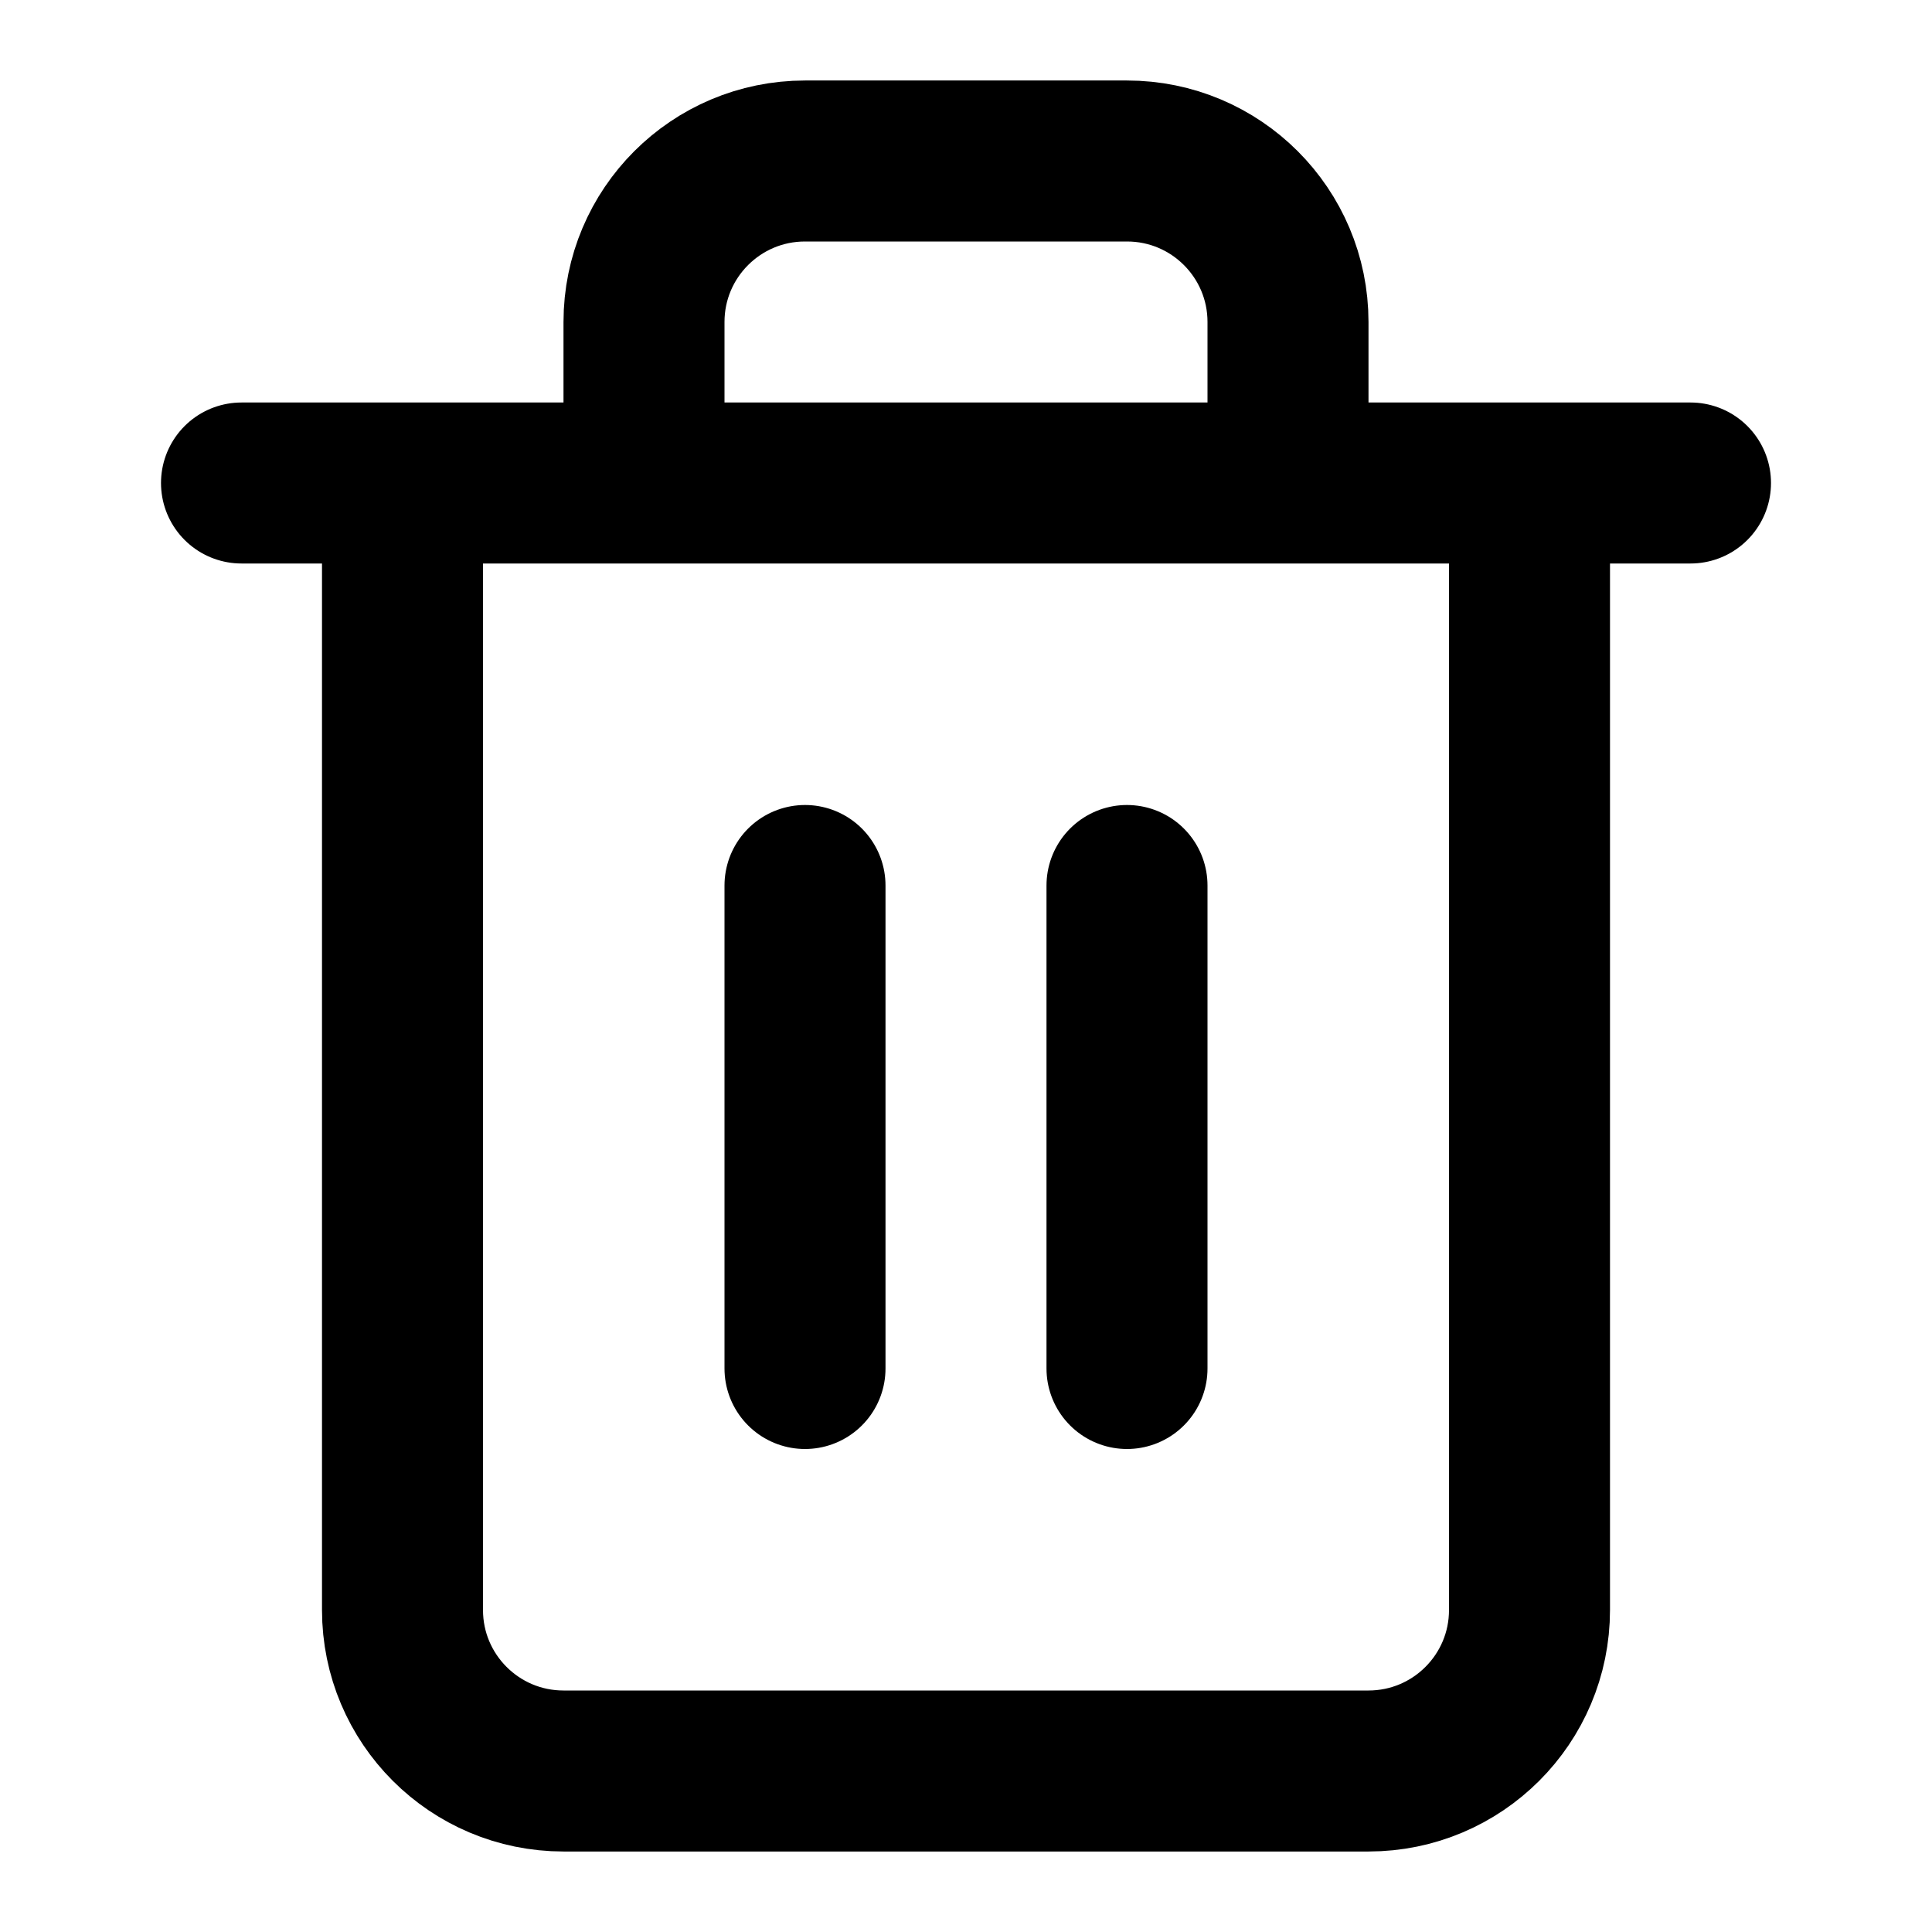
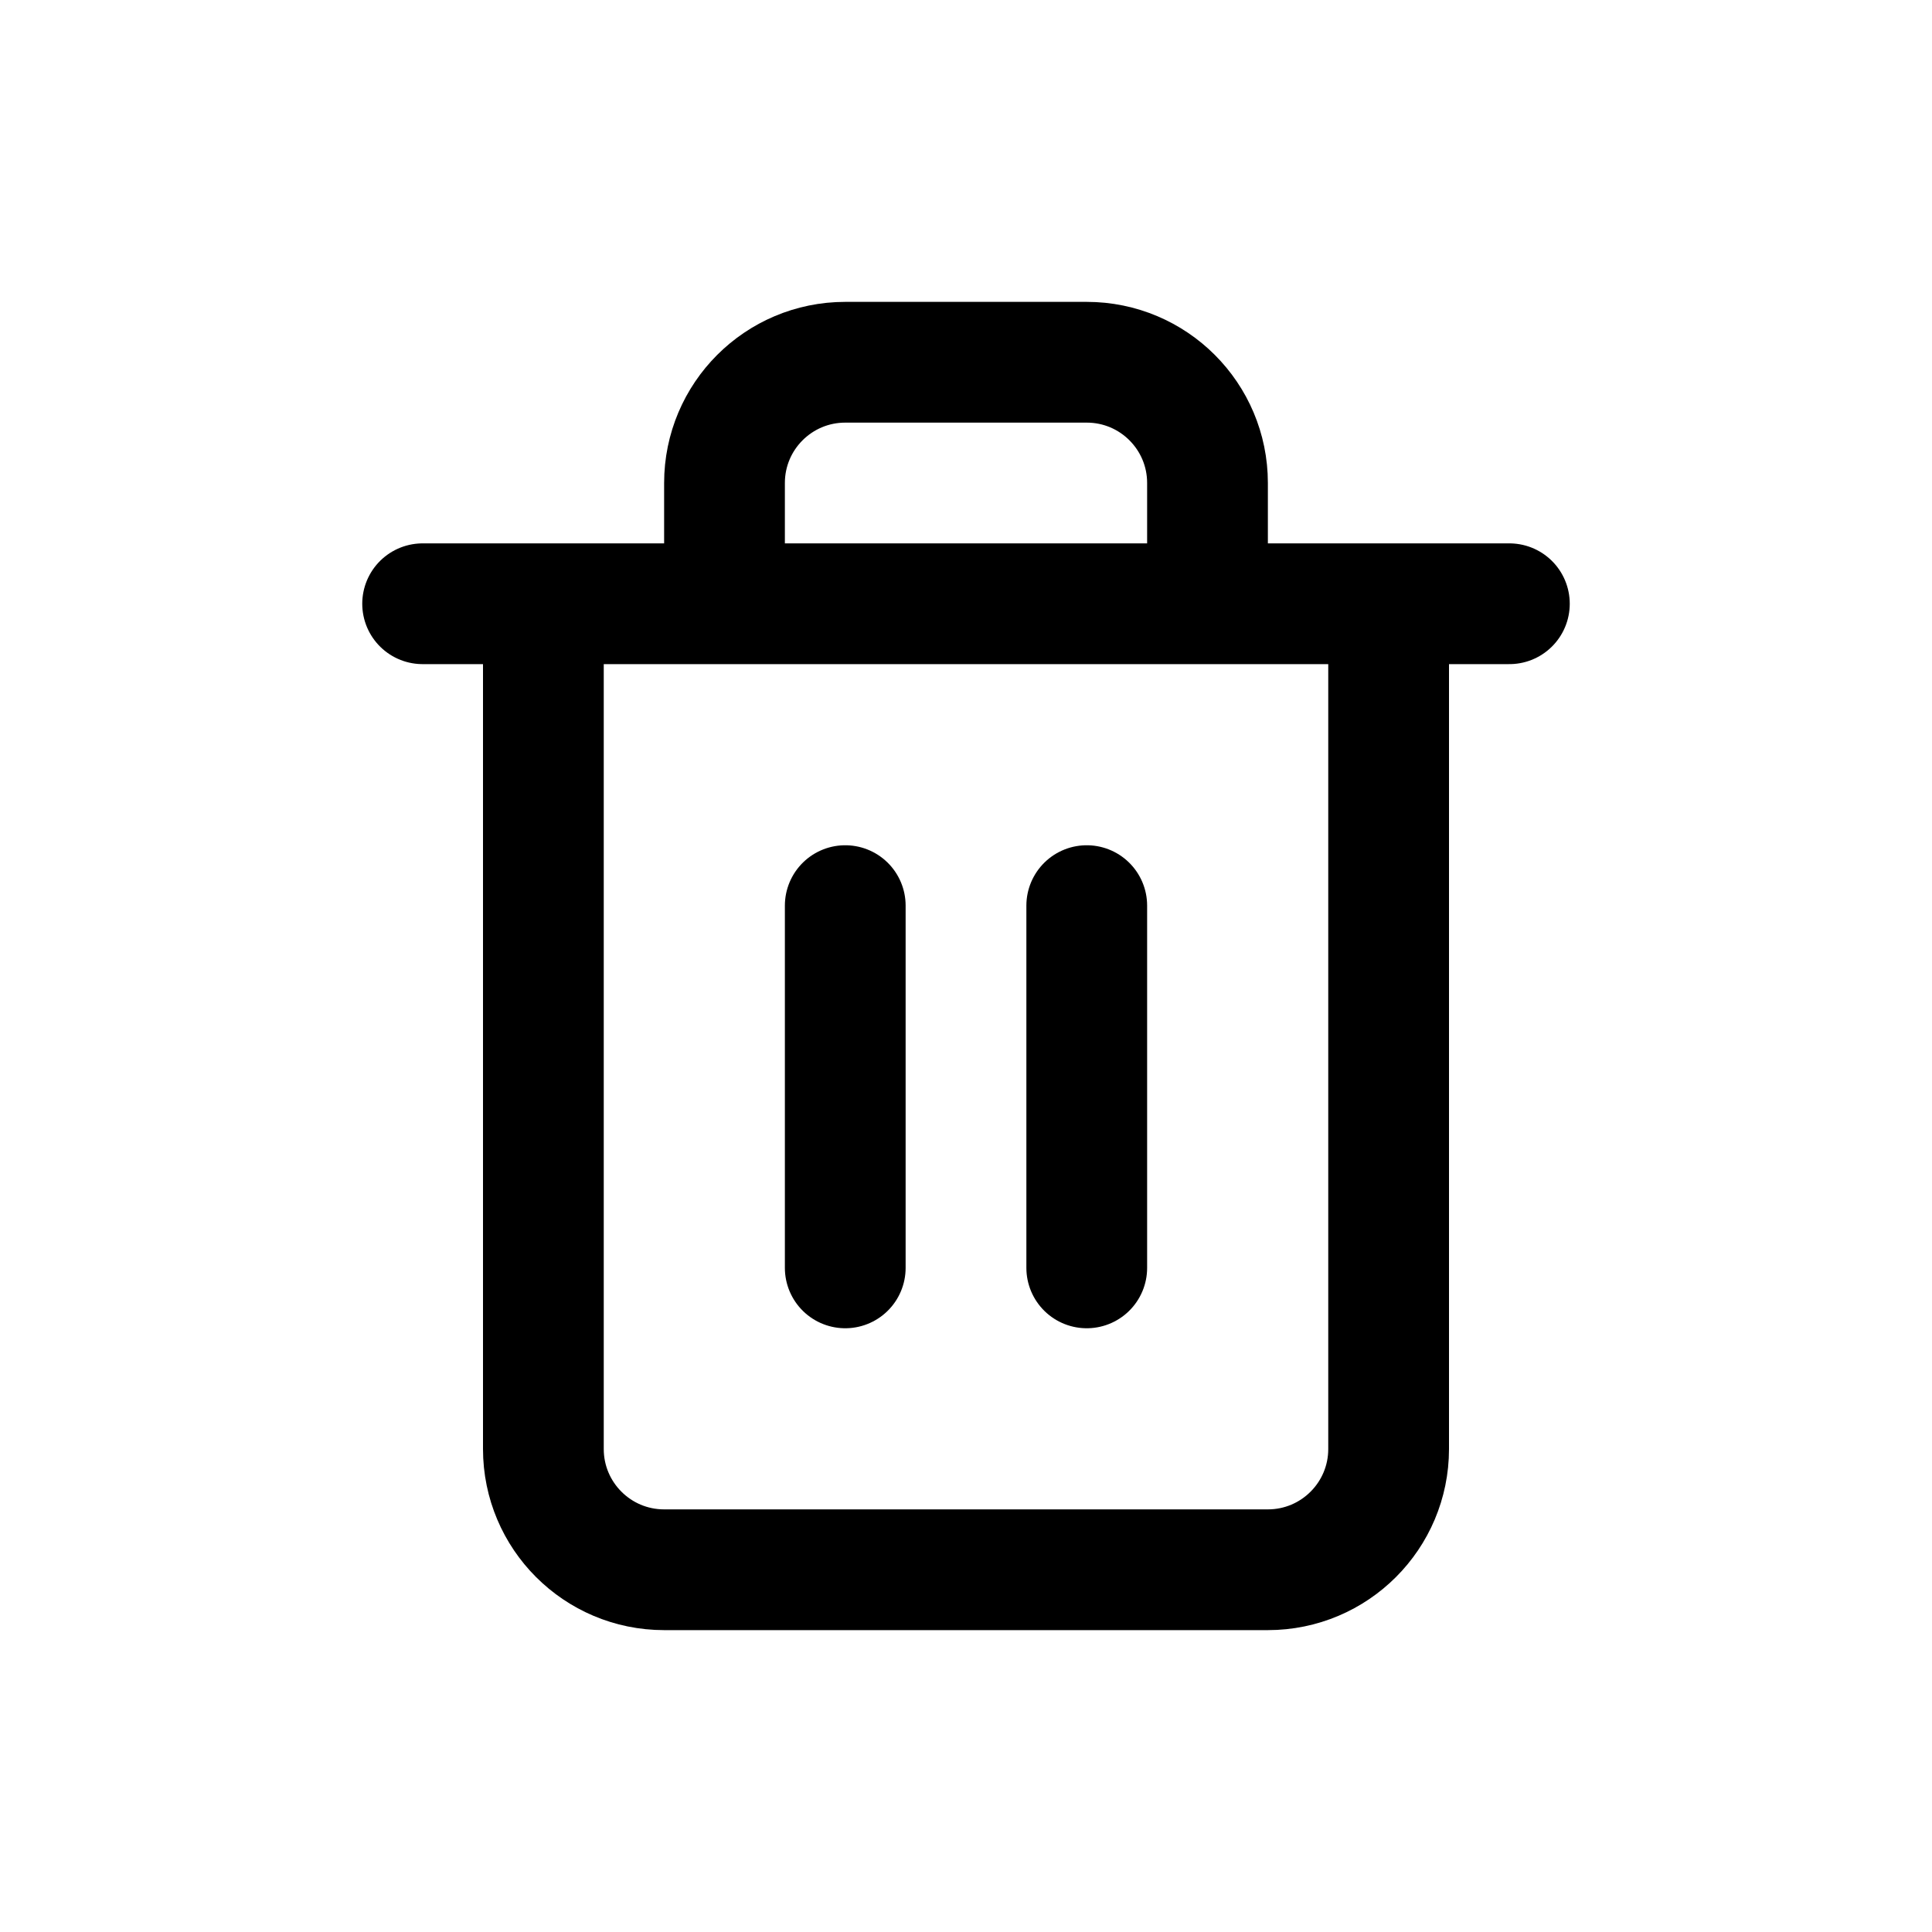
<svg xmlns="http://www.w3.org/2000/svg" width="24" height="24" focusable="false">
-   <g id="tuiIconTrashLarge" transform="translate(-12,-12)">
-     <svg x="50%" y="50%">
-       <svg width="24" height="24" viewBox="0 0 24 24" fill="none">
+   <g id="tuiIconTrashLarge">
+     <svg x="50%" y="50%" width="1.5em" height="1.5em" overflow="visible" viewBox="0 0 24 24" fill="none">
+       <svg x="-12" y="-12">
        <path d="M3 6h18M8 6V4a2 2 0 0 1 2-2h4a2 2 0 0 1 2 2v2m3 0v14a2 2 0 0 1-2 2H7a2 2 0 0 1-2-2V6h14zM10 11v6M14 11v6" stroke="currentColor" stroke-width="2" stroke-linecap="round" stroke-linejoin="round" />
      </svg>
    </svg>
  </g>
</svg>
